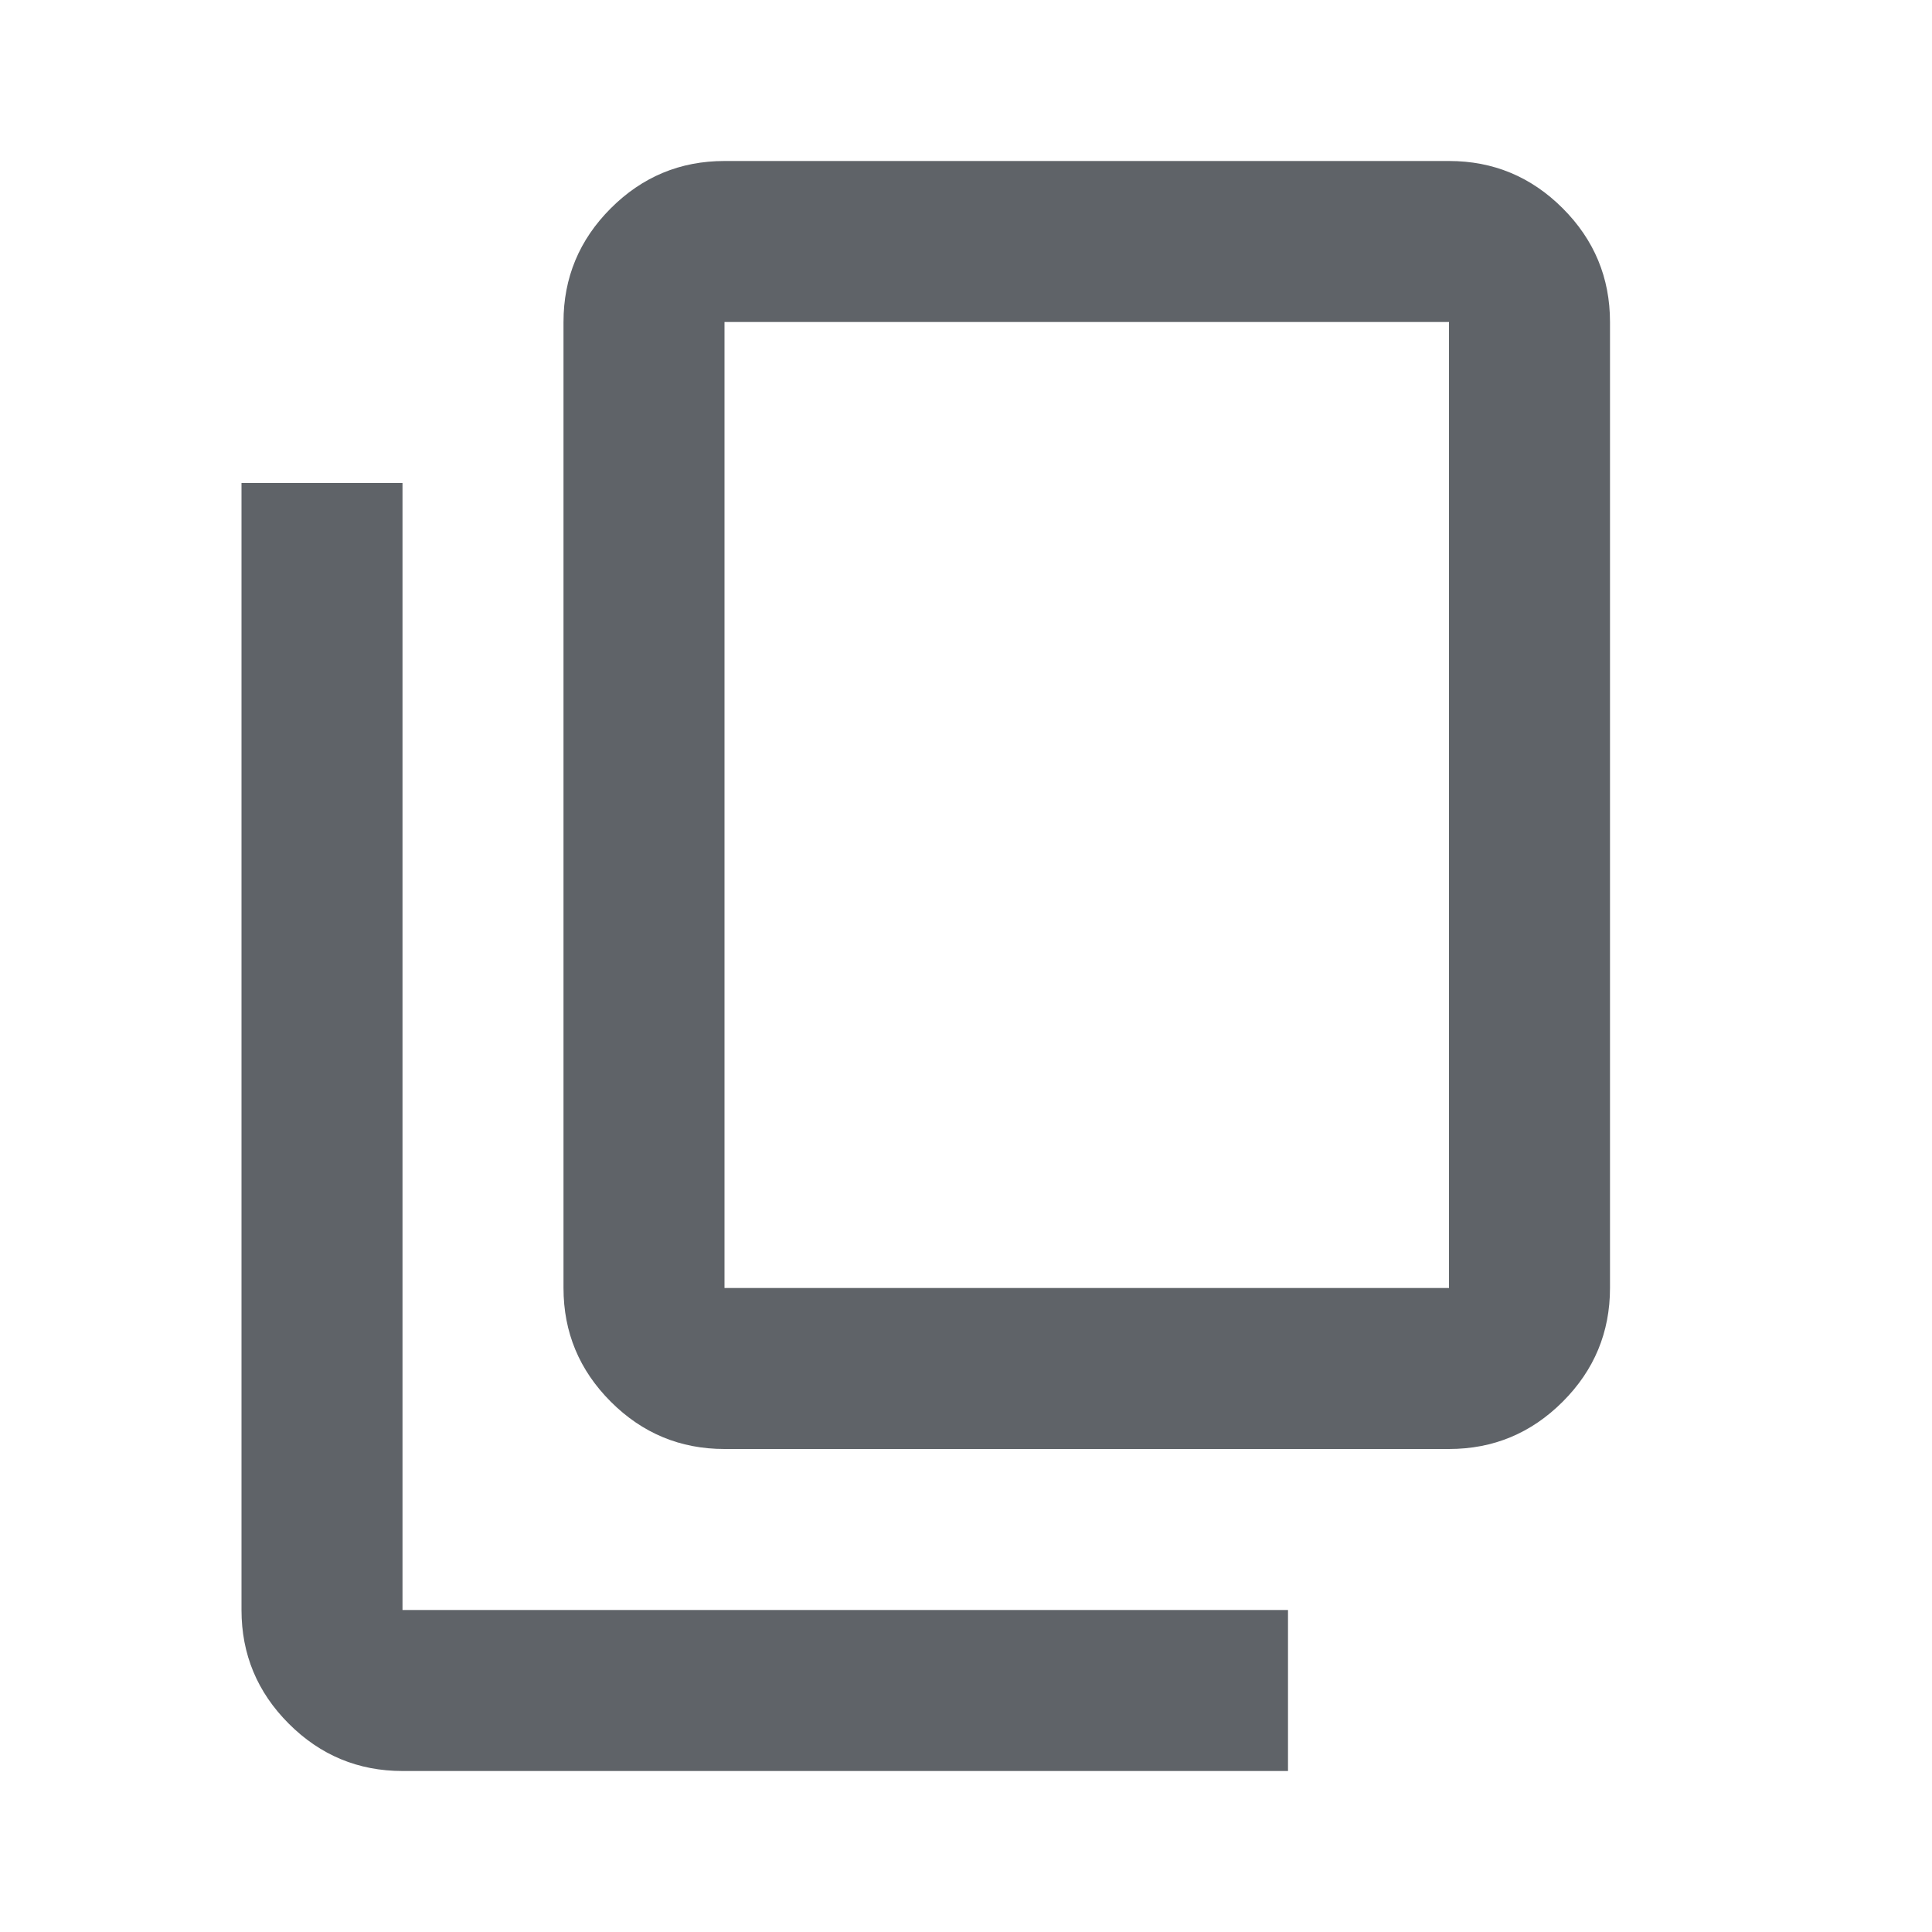
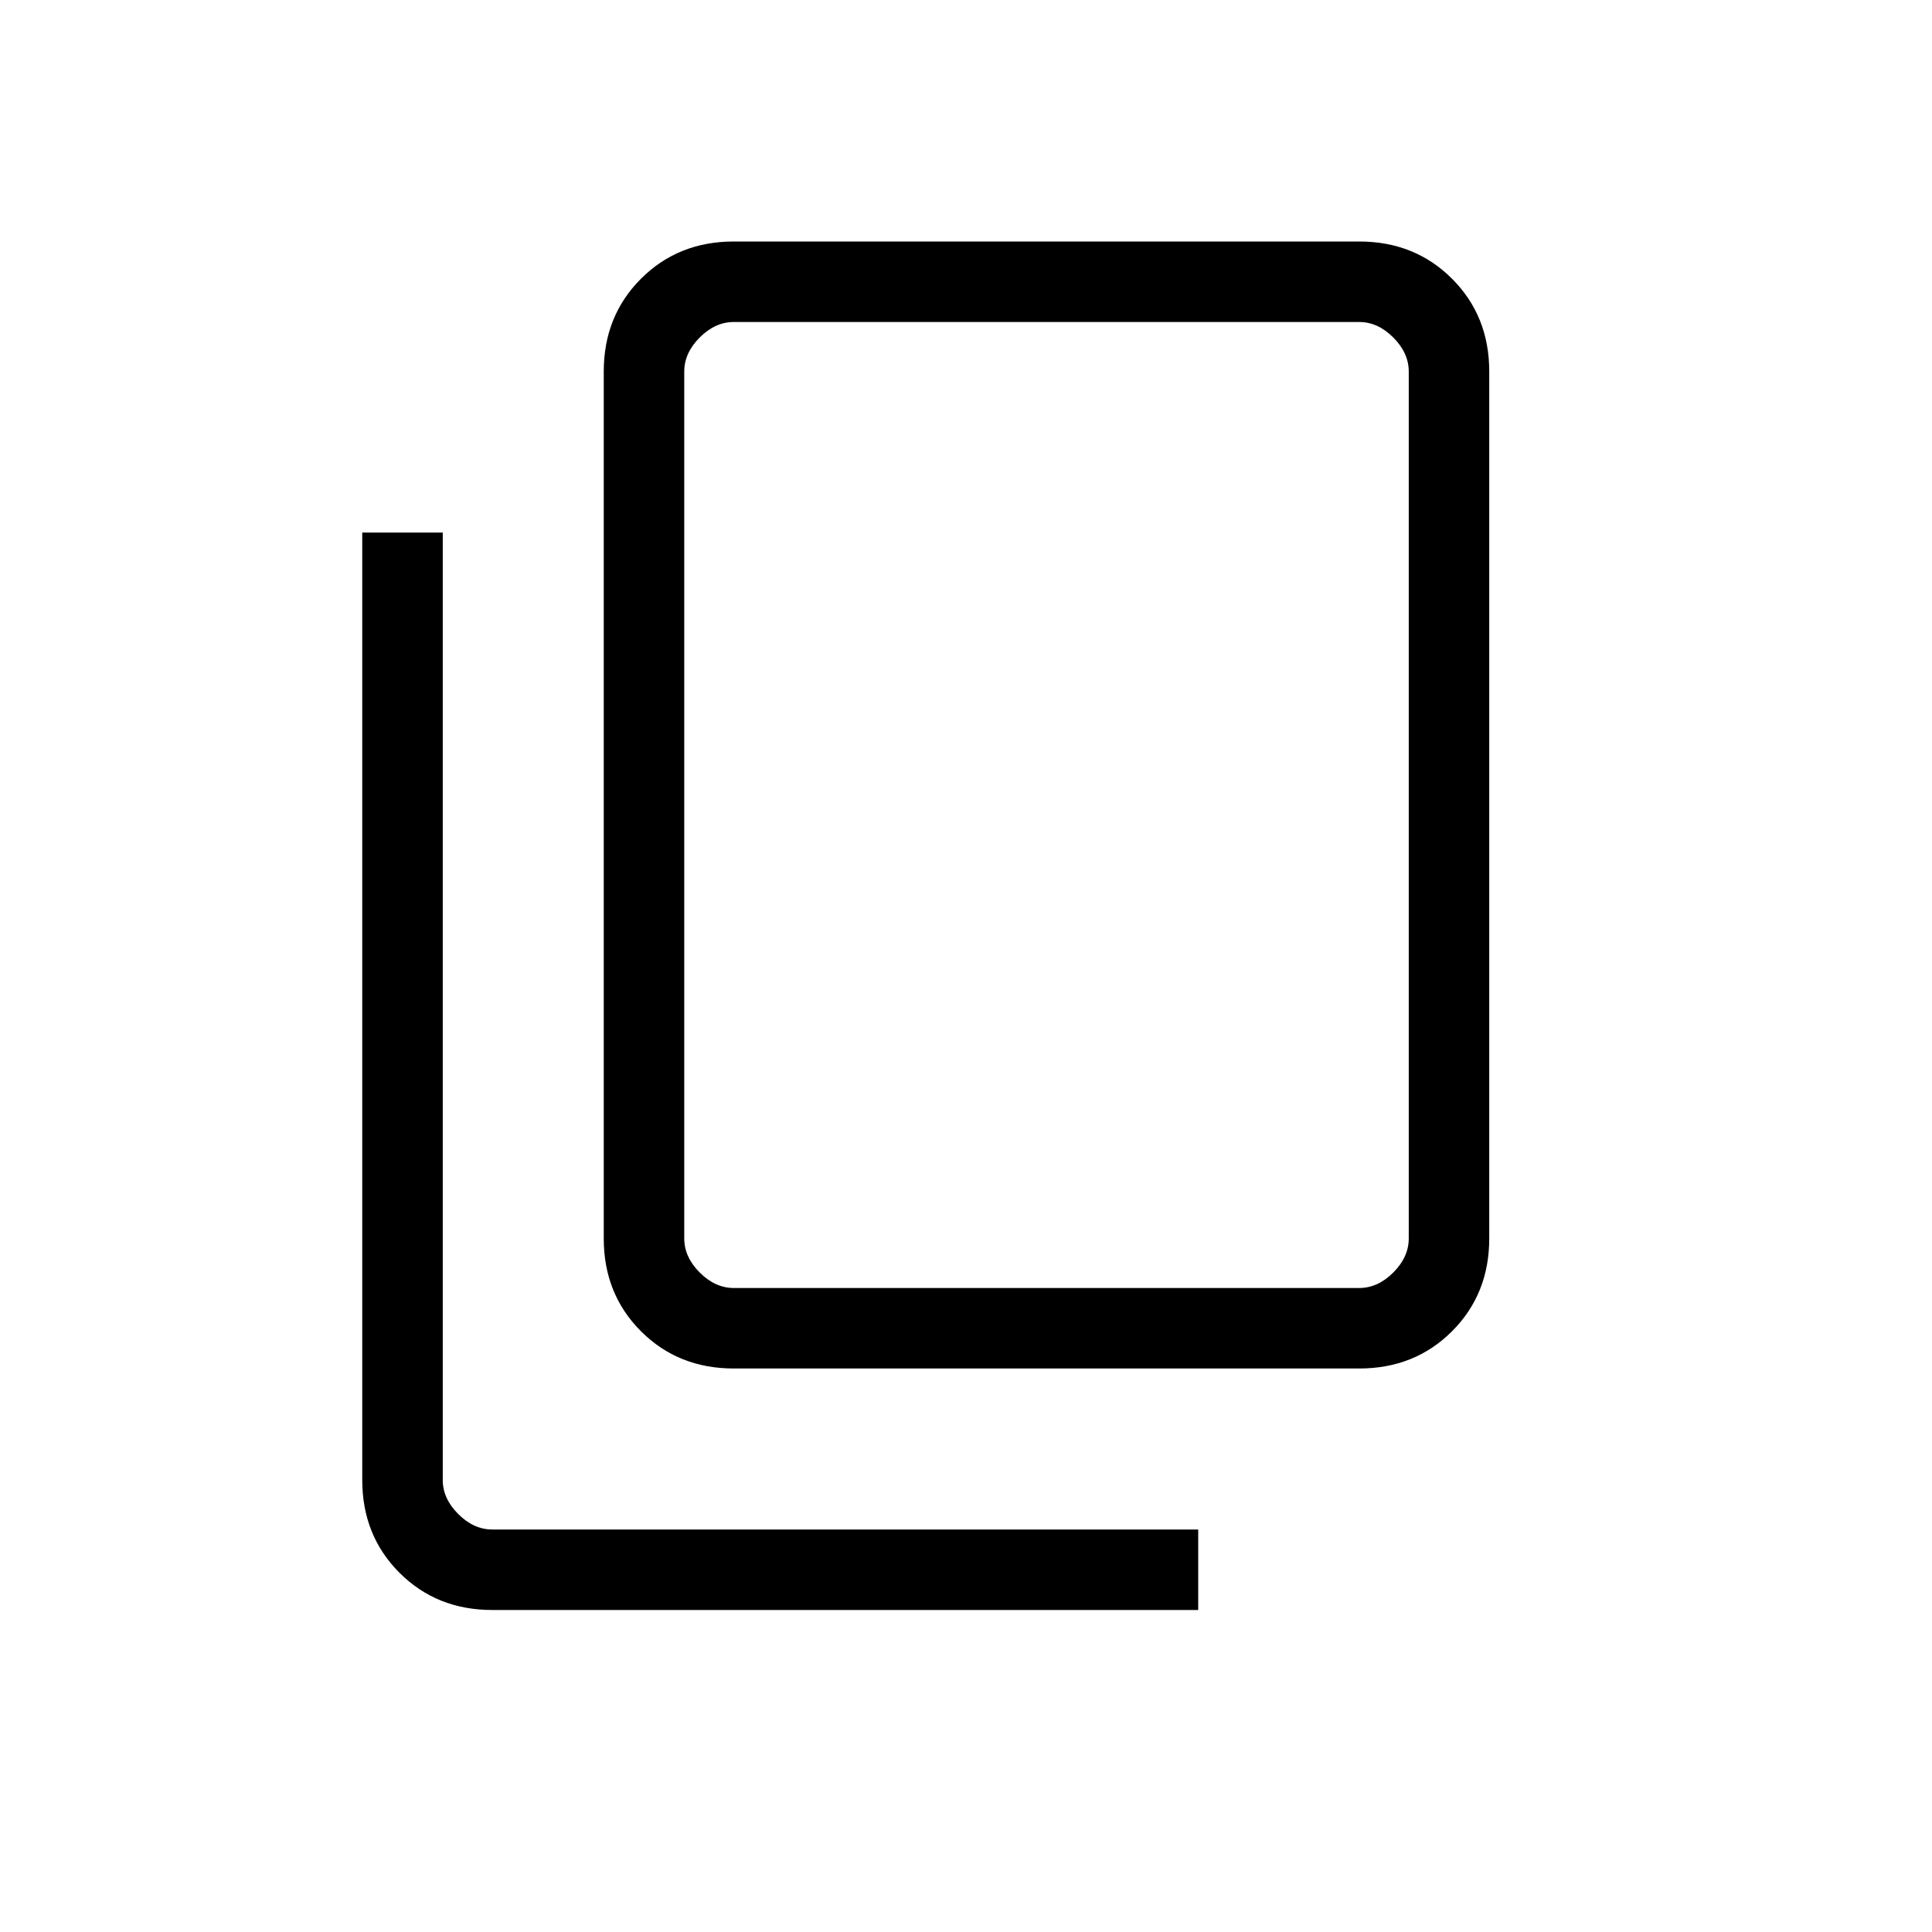
- <svg xmlns="http://www.w3.org/2000/svg" height="24px" viewBox="0 -960 960 960" width="24px" fill="#5f6368">
-   <path d="M360-240q-33 0-56.5-23.5T280-320v-480q0-33 23.5-56.5T360-880h360q33 0 56.5 23.5T800-800v480q0 33-23.5 56.5T720-240H360Zm0-80h360v-480H360v480ZM200-80q-33 0-56.5-23.5T120-160v-560h80v560h440v80H200Zm160-240v-480 480Z" />
+ <svg xmlns="http://www.w3.org/2000/svg" height="24px" viewBox="0 -960 960 960" width="24px" fill="#000000">
+   <path d="M364.62-280q-27.62 0-46.12-18.5Q300-317 300-344.62v-430.76q0-27.62 18.5-46.12Q337-840 364.62-840h310.76q27.62 0 46.12 18.5Q740-803 740-775.38v430.76q0 27.62-18.5 46.12Q703-280 675.38-280H364.62Zm0-40h310.76q9.24 0 16.93-7.69 7.69-7.69 7.69-16.93v-430.76q0-9.24-7.69-16.93-7.69-7.69-16.93-7.69H364.62q-9.24 0-16.93 7.69-7.69 7.69-7.69 16.93v430.76q0 9.24 7.69 16.93 7.69 7.69 16.93 7.69Zm-120 160q-27.62 0-46.12-18.5Q180-197 180-224.61v-470.77h40v470.77q0 9.23 7.69 16.92 7.69 7.69 16.93 7.69h350.76v40H244.62ZM340-320v-480 480Z" />
</svg>
